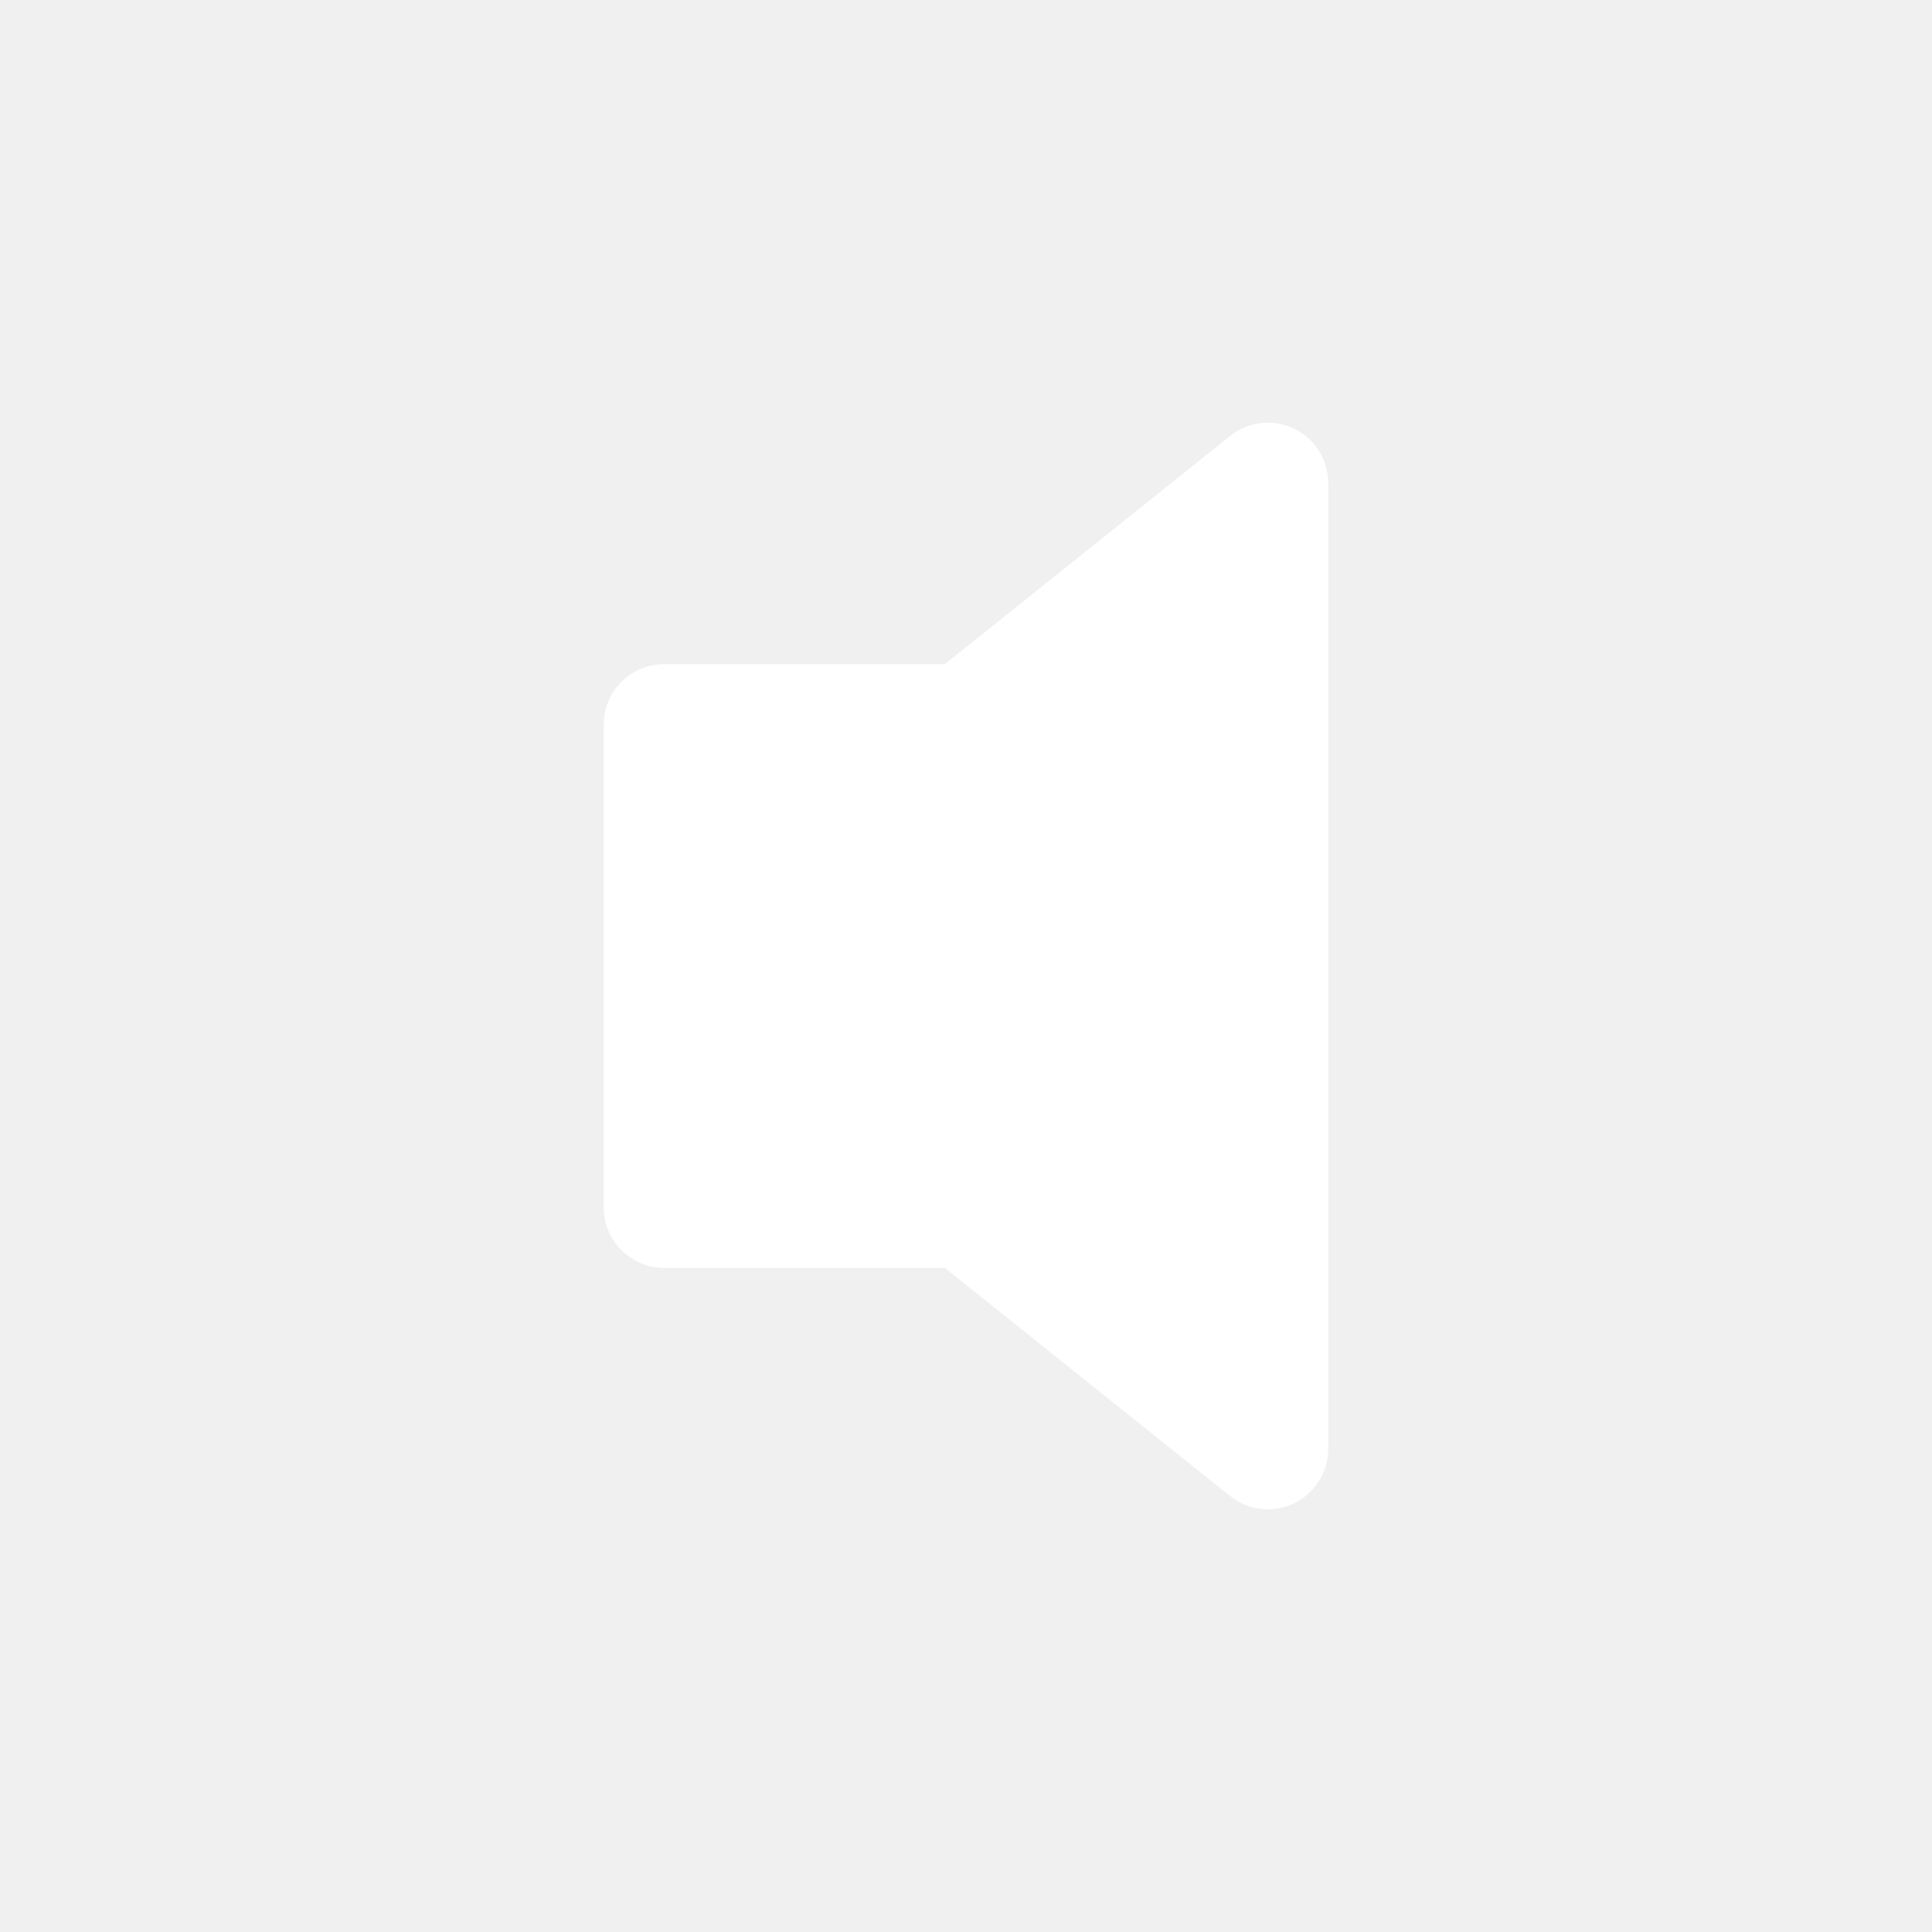
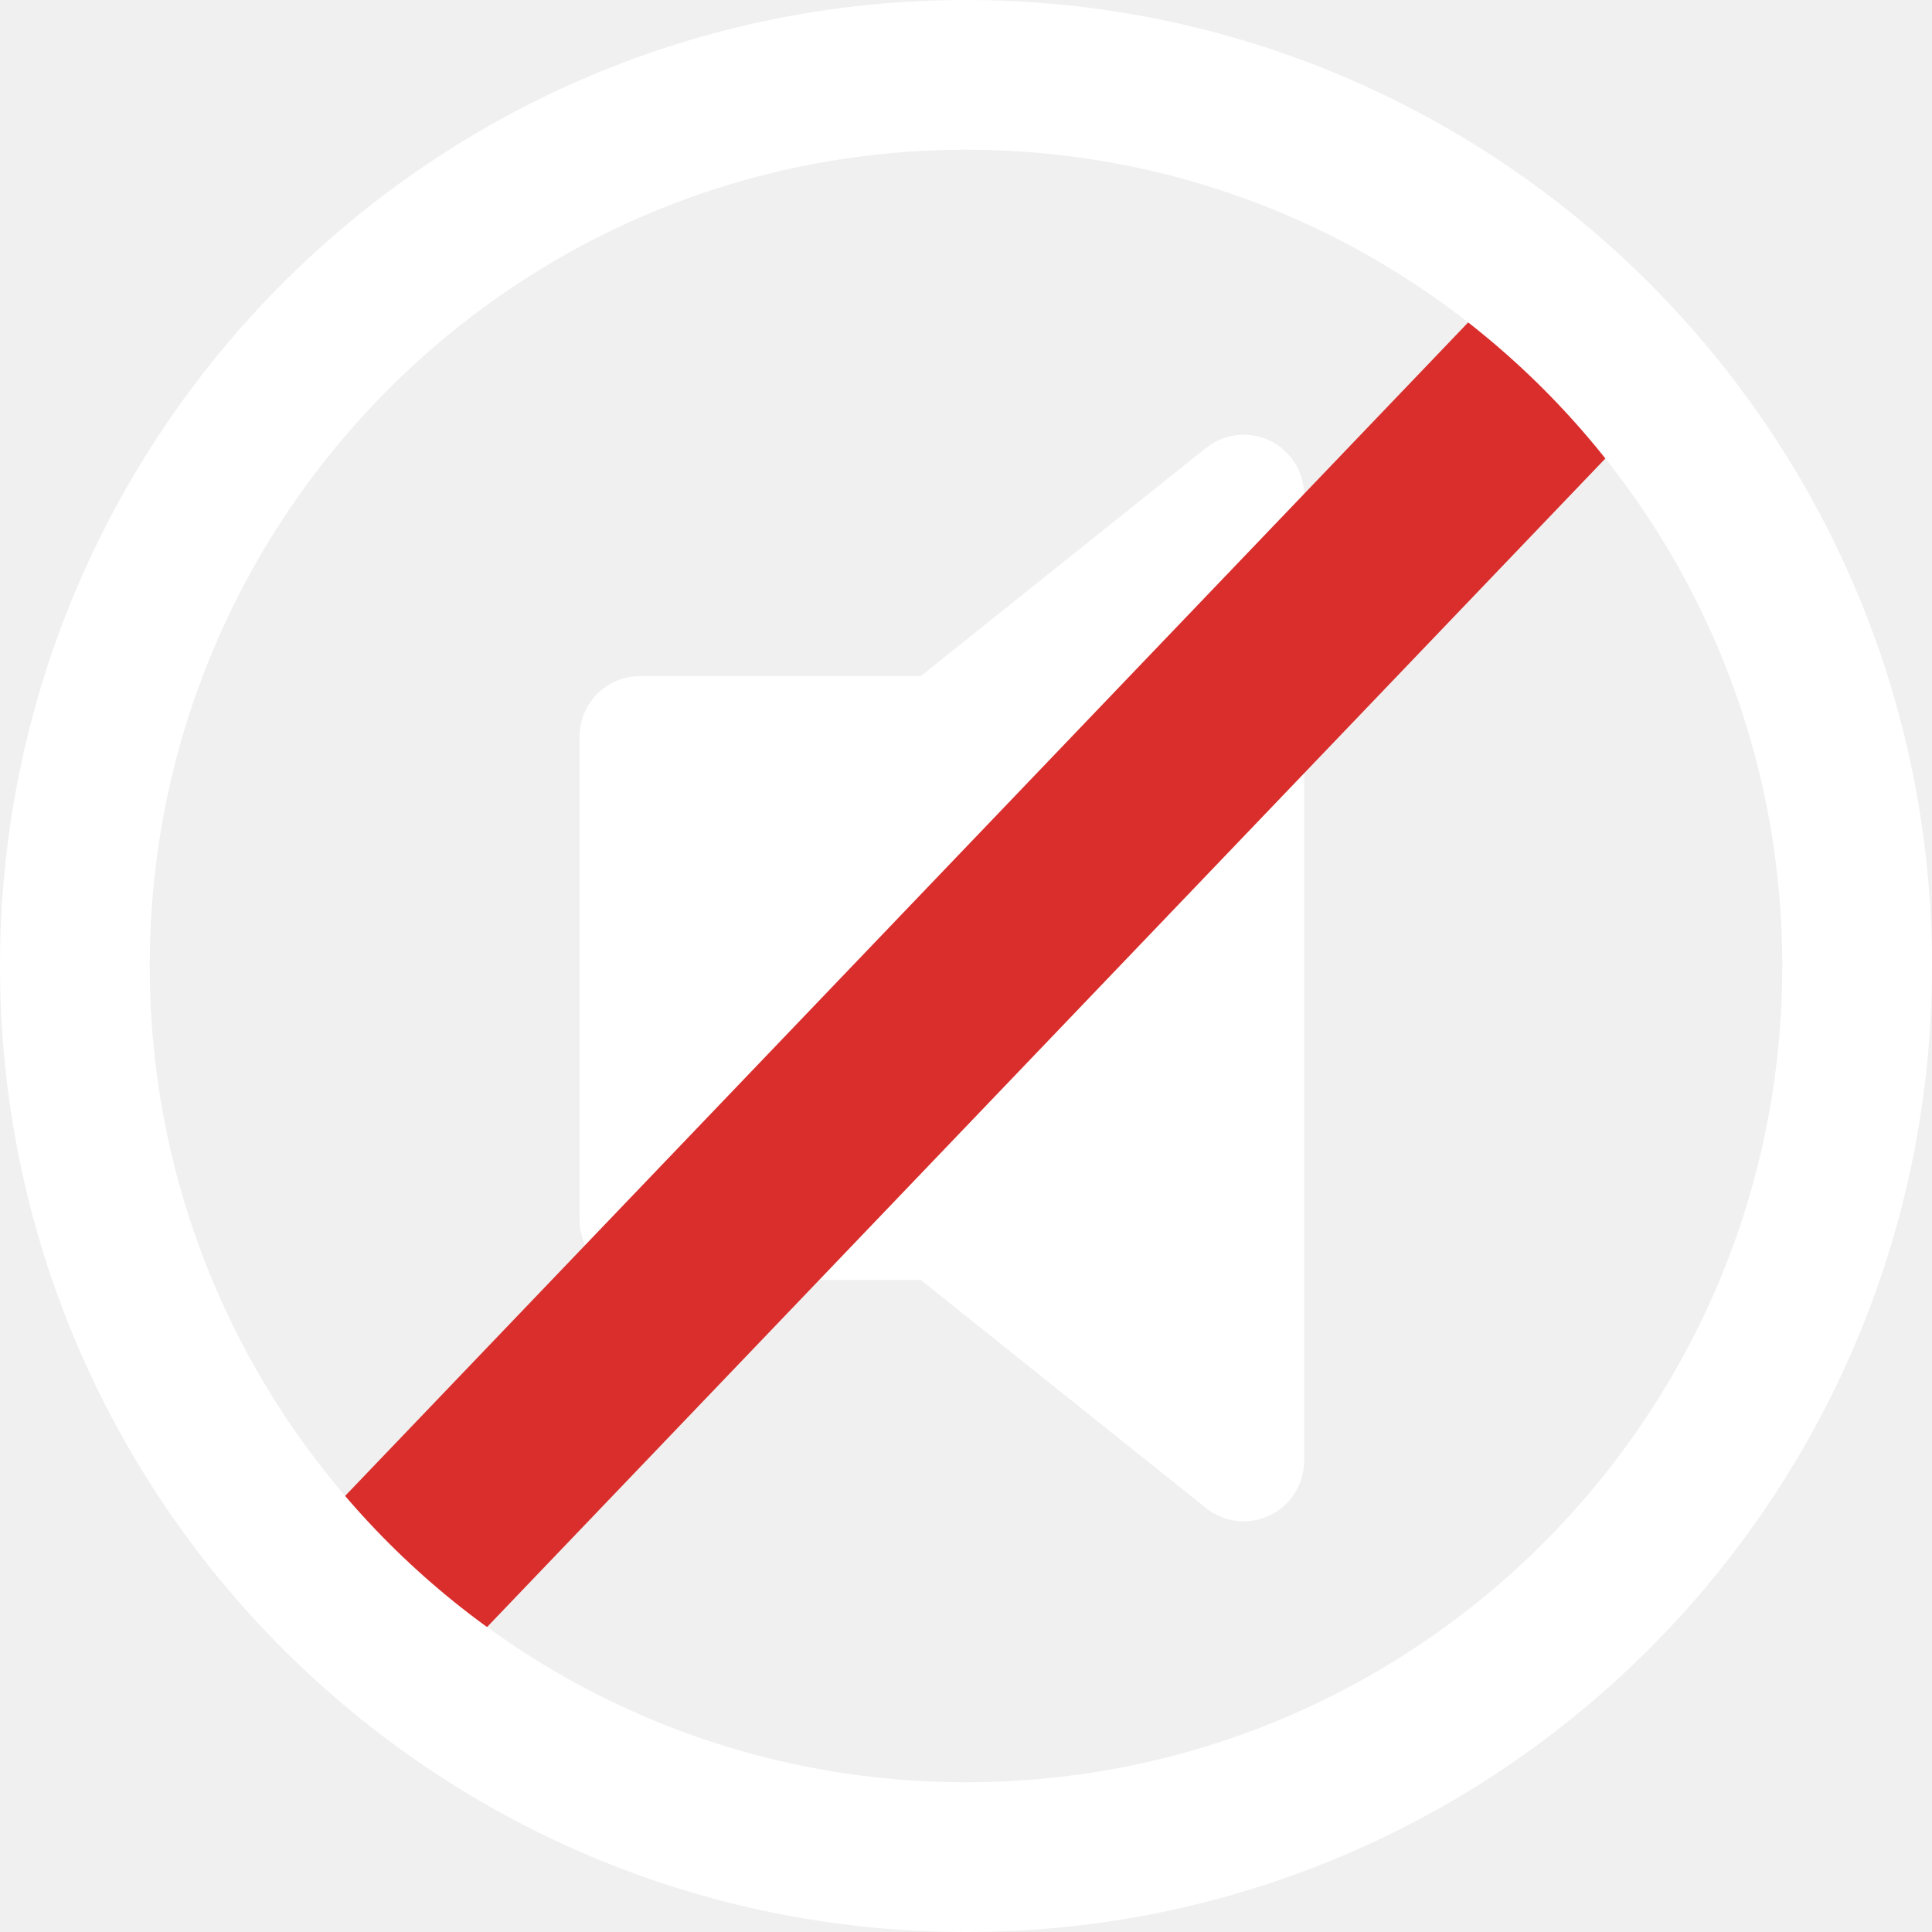
<svg xmlns="http://www.w3.org/2000/svg" width="40" height="40" viewBox="0 0 40 40" fill="none">
-   <path d="M26.793 8.875C27.004 8.977 27.183 9.137 27.308 9.336C27.433 9.535 27.5 9.765 27.5 10V30C27.5 30.235 27.433 30.465 27.308 30.665C27.182 30.863 27.003 31.023 26.791 31.125C26.579 31.227 26.343 31.267 26.109 31.24C25.875 31.214 25.654 31.122 25.47 30.975L19.562 26.25H13.75C13.418 26.25 13.101 26.118 12.866 25.884C12.632 25.649 12.5 25.331 12.5 25V15C12.5 14.668 12.632 14.351 12.866 14.116C13.101 13.882 13.418 13.75 13.75 13.75H19.562L25.47 9.025C25.654 8.878 25.876 8.786 26.11 8.759C26.344 8.733 26.58 8.773 26.793 8.875V8.875Z" fill="white" />
+   <g clip-path="url(#clip0_204_35)">
+     <path d="M26.293 9.124C26.504 9.226 26.683 9.385 26.808 9.584C26.933 9.783 27 10.014 27 10.249V30.249C27 30.484 26.933 30.714 26.808 30.913C26.682 31.112 26.503 31.272 26.291 31.374C26.079 31.475 25.843 31.515 25.609 31.489C25.375 31.462 25.154 31.37 24.97 31.224L19.062 26.499H13.25C12.918 26.499 12.601 26.367 12.366 26.133C12.132 25.898 12 25.58 12 25.249V15.249C12 14.917 12.132 14.599 12.366 14.365C12.601 14.13 12.918 13.999 13.25 13.999H19.062L24.97 9.274C25.154 9.127 25.376 9.034 25.61 9.008C25.844 8.981 26.08 9.022 26.293 9.124V9.124Z" fill="white" />
+     <line x1="33.445" y1="6.383" x2="7.445" y2="33.551" stroke="#D92E2C" stroke-width="4" />
+     <circle cx="20" cy="20" r="18.45" stroke="white" stroke-width="3.1" />
+   </g>
+   <defs>
+     <clipPath id="clip0_204_35">
+       <rect width="40" height="40" fill="white" />
+     </clipPath>
+   </defs>
</svg>
